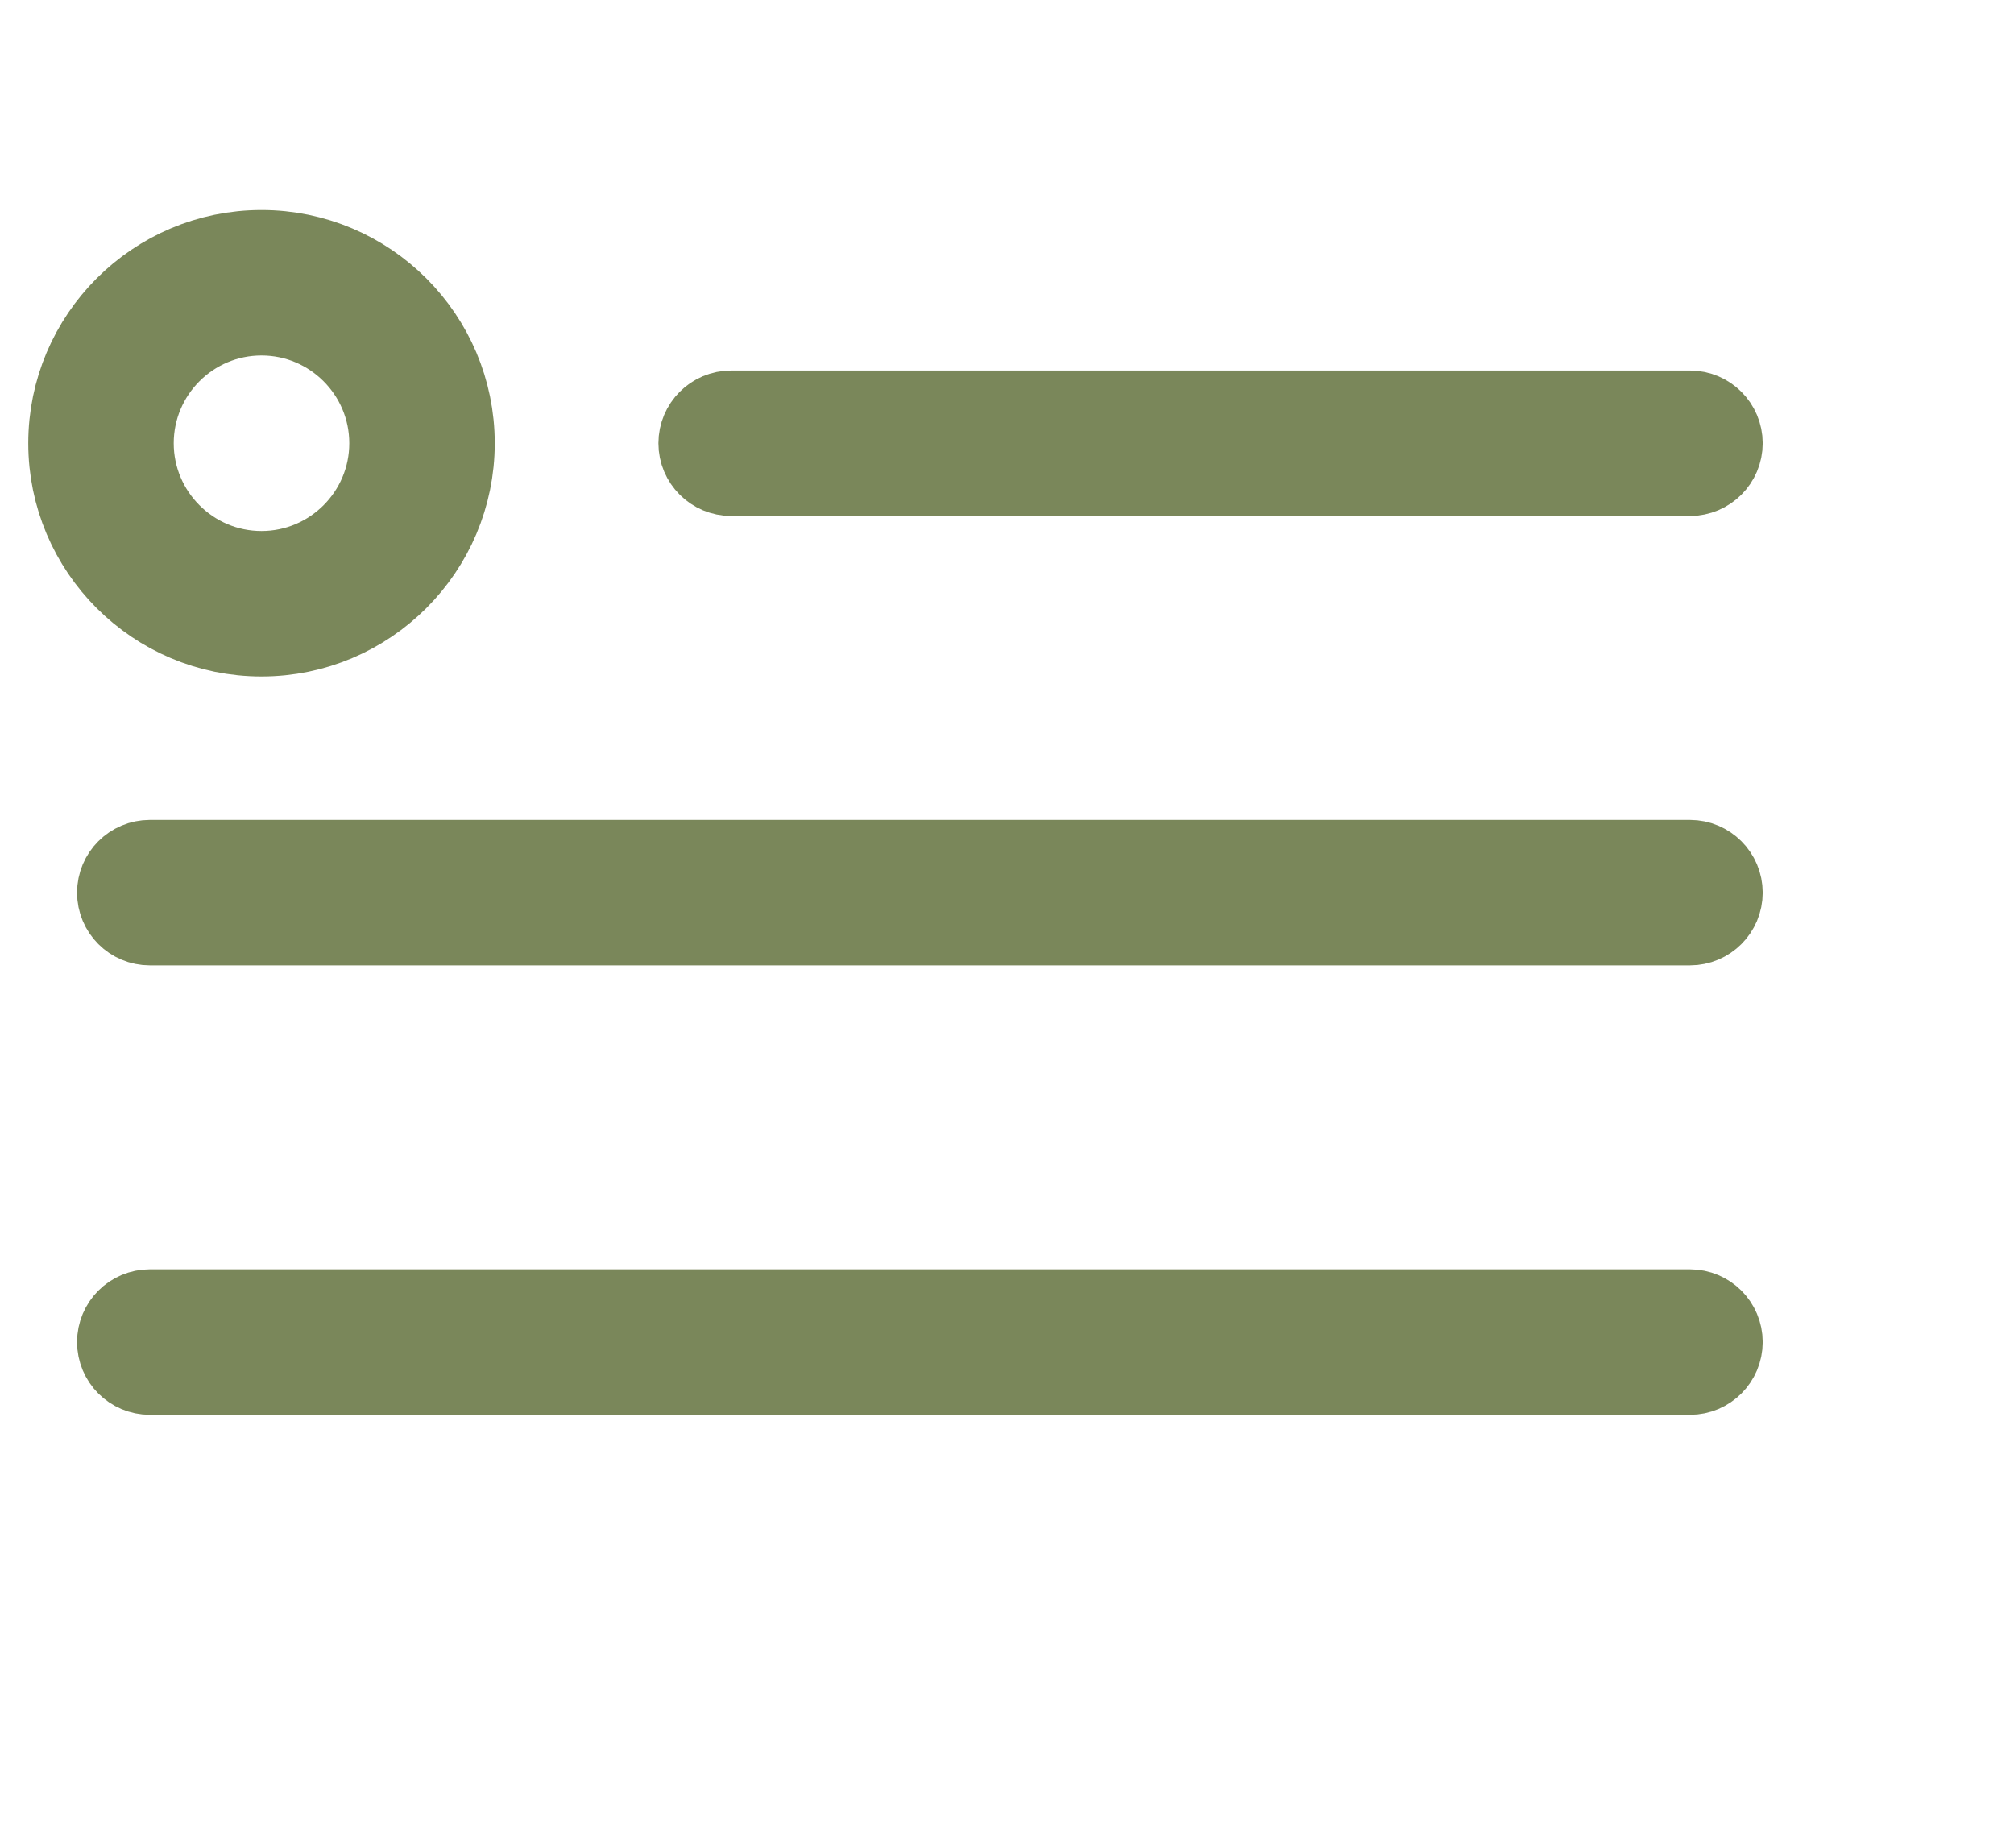
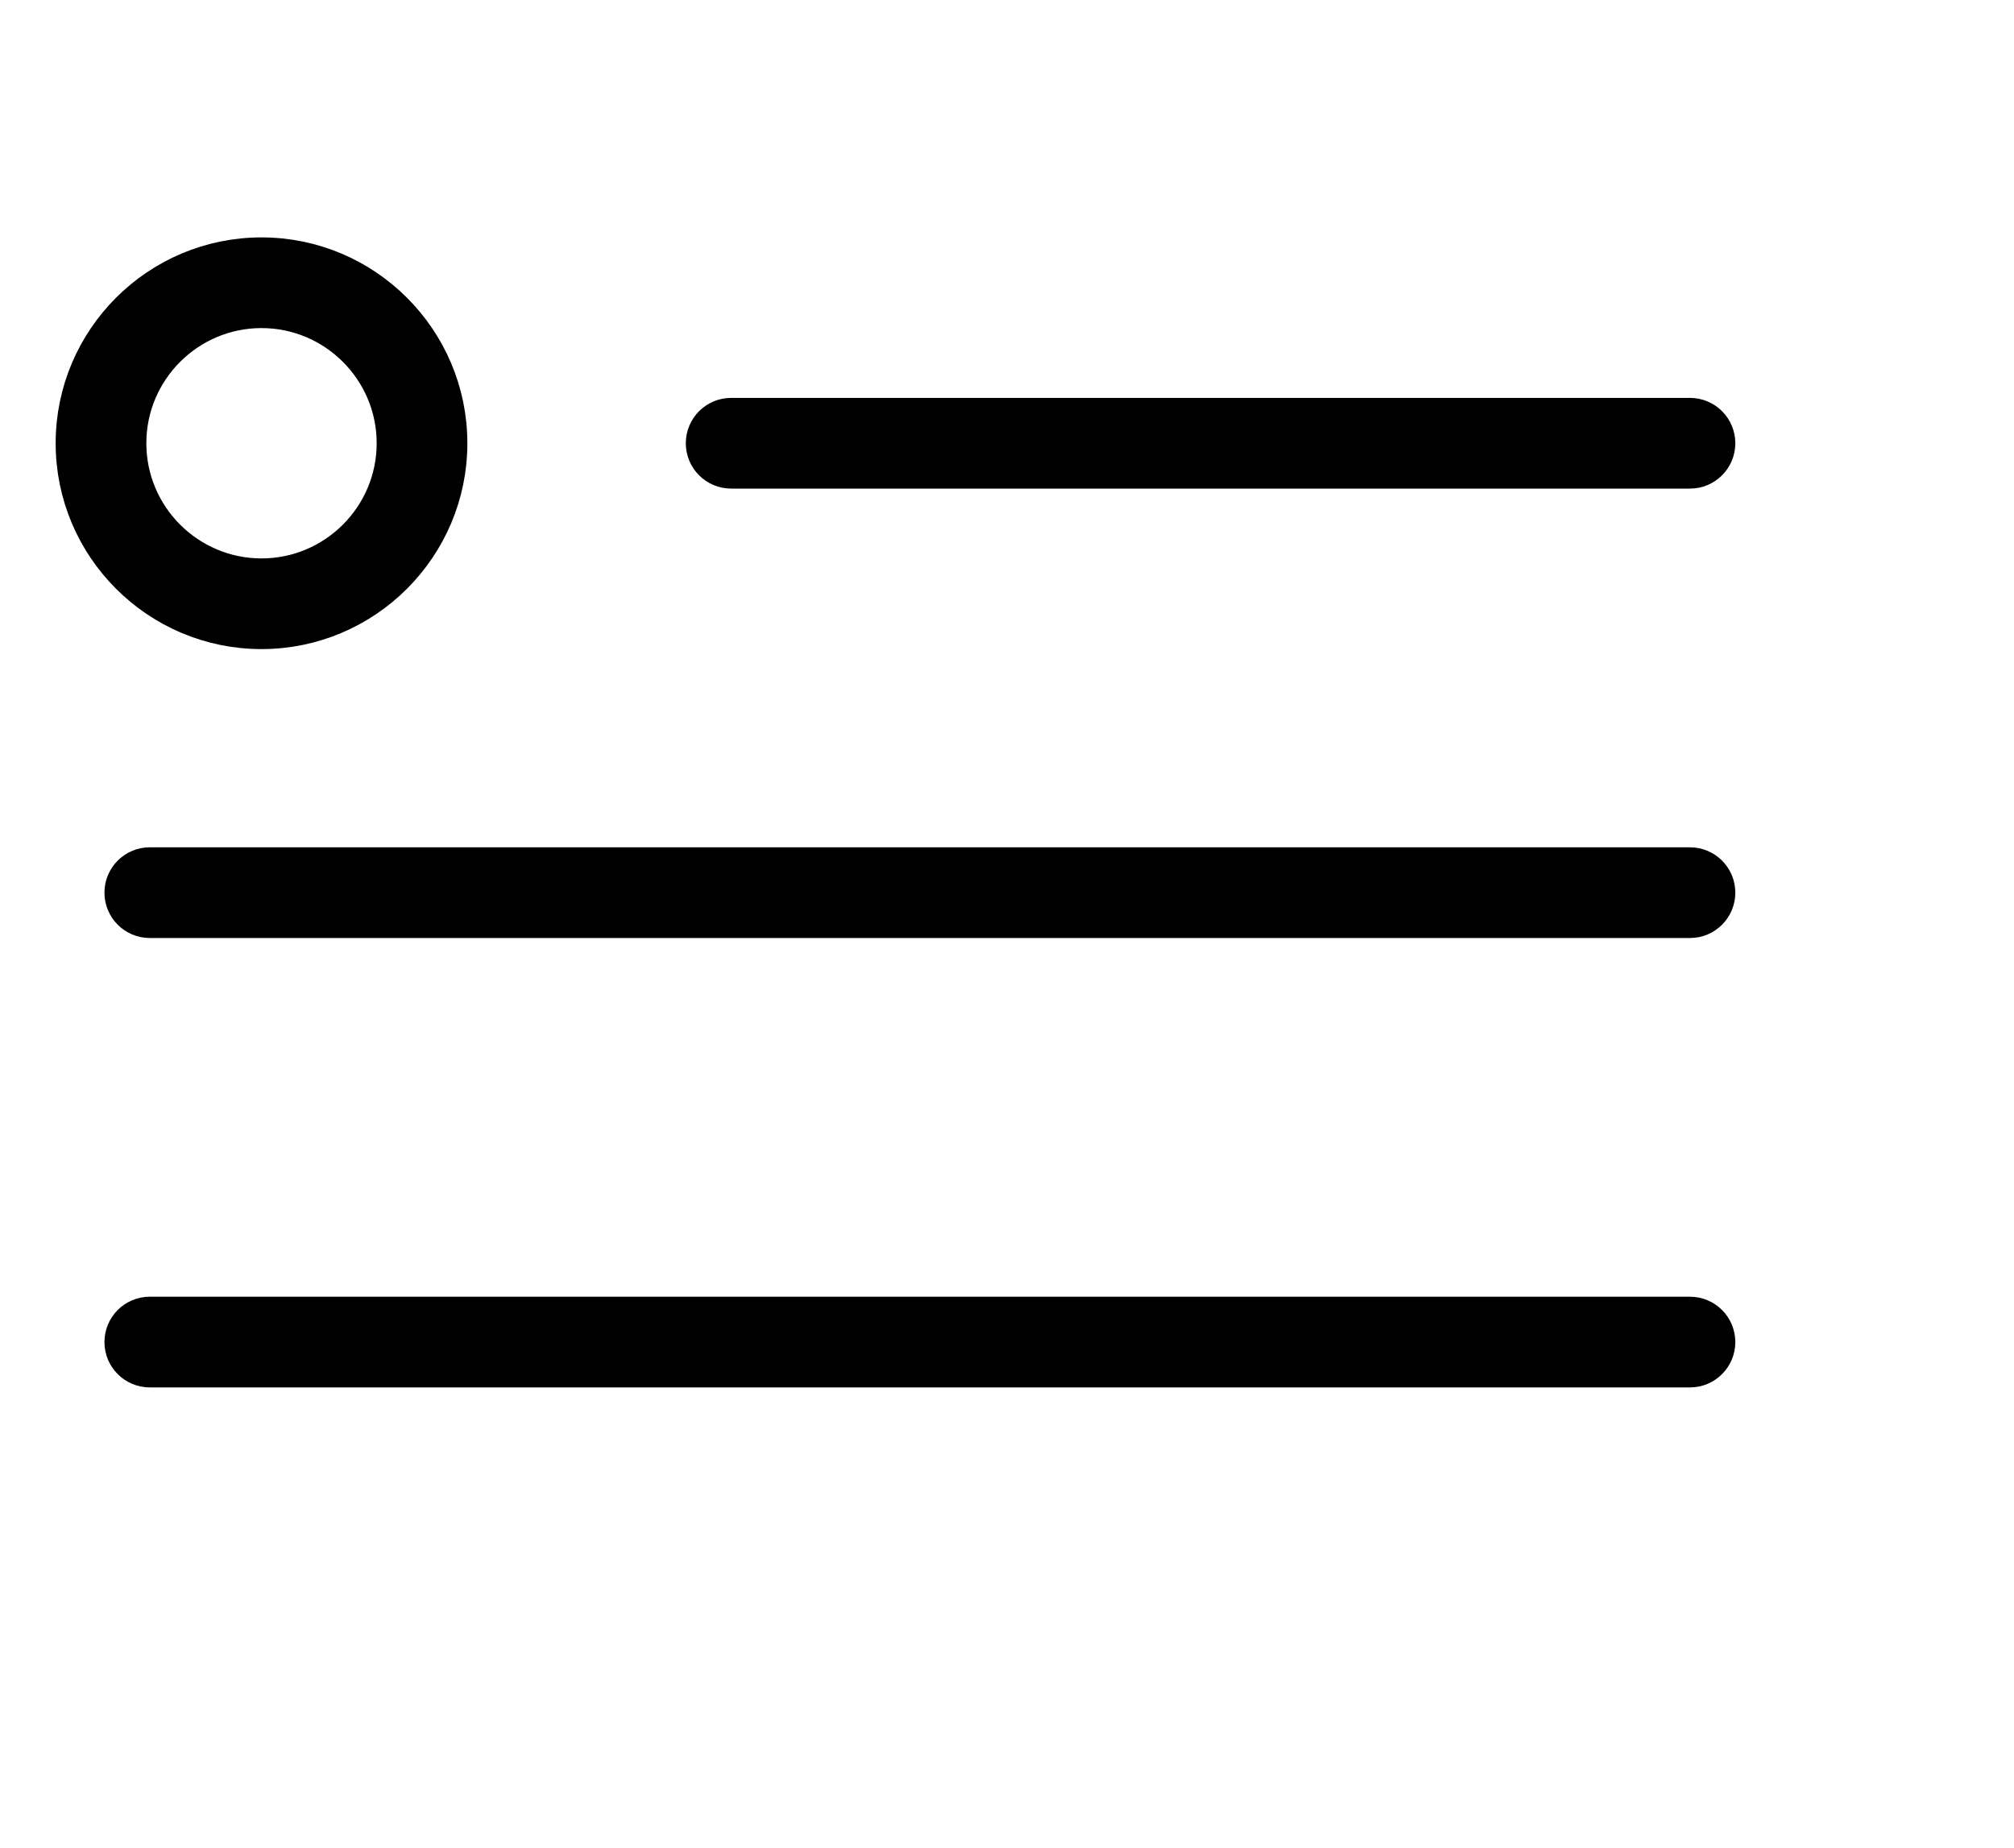
<svg xmlns="http://www.w3.org/2000/svg" version="1.1" width="485" height="445" viewBox="0 0 500 500" xml:space="preserve">
  <defs>
</defs>
-   <g id="icon" style="stroke: #7A875A; stroke-width: 5; stroke-dasharray: none; stroke-linecap: butt; stroke-linejoin: miter; stroke-miterlimit: 10; fill: none; fill-rule: nonzero; opacity: 1;" transform="translate(-2.472222 -2.472222) scale(4.94 4.94)">
-     <path d="M 88.516 50.879 H 4.156 c -0.82 0 -1.484 -0.664 -1.484 -1.484 c 0 -0.819 0.664 -1.484 1.484 -1.484 h 84.36 c 0.819 0 1.484 0.664 1.484 1.484 C 90 50.215 89.336 50.879 88.516 50.879 z" style="stroke: #7A875A; stroke-width: 5; stroke-dasharray: none; stroke-linecap: butt; stroke-linejoin: miter; stroke-miterlimit: 10; fill: rgb(122,135,90); fill-rule: nonzero; opacity: 1;" transform=" matrix(1 0 0 1 0 0) " stroke-linecap="round" />
-     <path d="M 88.516 75.495 H 4.156 c -0.82 0 -1.484 -0.664 -1.484 -1.484 c 0 -0.819 0.664 -1.484 1.484 -1.484 h 84.36 c 0.819 0 1.484 0.664 1.484 1.484 C 90 74.831 89.336 75.495 88.516 75.495 z" style="stroke: #7A875A; stroke-width: 5; stroke-dasharray: none; stroke-linecap: butt; stroke-linejoin: miter; stroke-miterlimit: 10; fill: rgb(122,135,90); fill-rule: nonzero; opacity: 1;" transform=" matrix(1 0 0 1 0 0) " stroke-linecap="round" />
-     <path d="M 88.516 26.263 H 35.999 c -0.82 0 -1.484 -0.664 -1.484 -1.484 s 0.664 -1.484 1.484 -1.484 h 52.517 c 0.819 0 1.484 0.664 1.484 1.484 S 89.336 26.263 88.516 26.263 z" style="stroke: #7A875A; stroke-width: 5; stroke-dasharray: none; stroke-linecap: butt; stroke-linejoin: miter; stroke-miterlimit: 10; fill: rgb(122,135,90); fill-rule: nonzero; opacity: 1;" transform=" matrix(1 0 0 1 0 0) " stroke-linecap="round" />
-     <path d="M 10.275 35.054 C 4.609 35.054 0 30.445 0 24.779 s 4.609 -10.275 10.275 -10.275 S 20.55 19.114 20.55 24.779 S 15.941 35.054 10.275 35.054 z M 10.275 17.471 c -4.029 0 -7.308 3.279 -7.308 7.308 s 3.279 7.308 7.308 7.308 s 7.308 -3.279 7.308 -7.308 S 14.304 17.471 10.275 17.471 z" style="stroke: #7A875A; stroke-width: 5; stroke-dasharray: none; stroke-linecap: butt; stroke-linejoin: miter; stroke-miterlimit: 10; fill: rgb(122,135,90); fill-rule: nonzero; opacity: 1;" transform=" matrix(1 0 0 1 0 0) " stroke-linecap="round" />
+   <g id="icon" style="stroke: black; stroke-width: 2; stroke-dasharray: none; stroke-linecap: butt; stroke-linejoin: miter; stroke-miterlimit: 10; fill: none; fill-rule: nonzero; opacity: 1;" transform="translate(-2.472222 -2.472222) scale(4.94 4.94)">
+     <path d="M 88.516 50.879 H 4.156 c -0.82 0 -1.484 -0.664 -1.484 -1.484 c 0 -0.819 0.664 -1.484 1.484 -1.484 h 84.36 c 0.819 0 1.484 0.664 1.484 1.484 C 90 50.215 89.336 50.879 88.516 50.879 z" style="stroke: black; stroke-width: 2; stroke-dasharray: none; stroke-linecap: butt; stroke-linejoin: miter; stroke-miterlimit: 10; fill: black; fill-rule: nonzero; opacity: 1;" transform=" matrix(1 0 0 1 0 0) " stroke-linecap="round" />
+     <path d="M 88.516 75.495 H 4.156 c -0.82 0 -1.484 -0.664 -1.484 -1.484 c 0 -0.819 0.664 -1.484 1.484 -1.484 h 84.36 c 0.819 0 1.484 0.664 1.484 1.484 C 90 74.831 89.336 75.495 88.516 75.495 z" style="stroke: black; stroke-width: 2; stroke-dasharray: none; stroke-linecap: butt; stroke-linejoin: miter; stroke-miterlimit: 10; fill: black; fill-rule: nonzero; opacity: 1;" transform=" matrix(1 0 0 1 0 0) " stroke-linecap="round" />
+     <path d="M 88.516 26.263 H 35.999 c -0.82 0 -1.484 -0.664 -1.484 -1.484 s 0.664 -1.484 1.484 -1.484 h 52.517 c 0.819 0 1.484 0.664 1.484 1.484 S 89.336 26.263 88.516 26.263 z" style="stroke: black; stroke-width: 2; stroke-dasharray: none; stroke-linecap: butt; stroke-linejoin: miter; stroke-miterlimit: 10; fill: black; fill-rule: nonzero; opacity: 1;" transform=" matrix(1 0 0 1 0 0) " stroke-linecap="round" />
+     <path d="M 10.275 35.054 C 4.609 35.054 0 30.445 0 24.779 s 4.609 -10.275 10.275 -10.275 S 20.55 19.114 20.55 24.779 S 15.941 35.054 10.275 35.054 z M 10.275 17.471 c -4.029 0 -7.308 3.279 -7.308 7.308 s 3.279 7.308 7.308 7.308 s 7.308 -3.279 7.308 -7.308 S 14.304 17.471 10.275 17.471 z" style="stroke: black; stroke-width: 2; stroke-dasharray: none; stroke-linecap: butt; stroke-linejoin: miter; stroke-miterlimit: 10; fill: black; fill-rule: nonzero; opacity: 1;" transform=" matrix(1 0 0 1 0 0) " stroke-linecap="round" />
  </g>
</svg>
